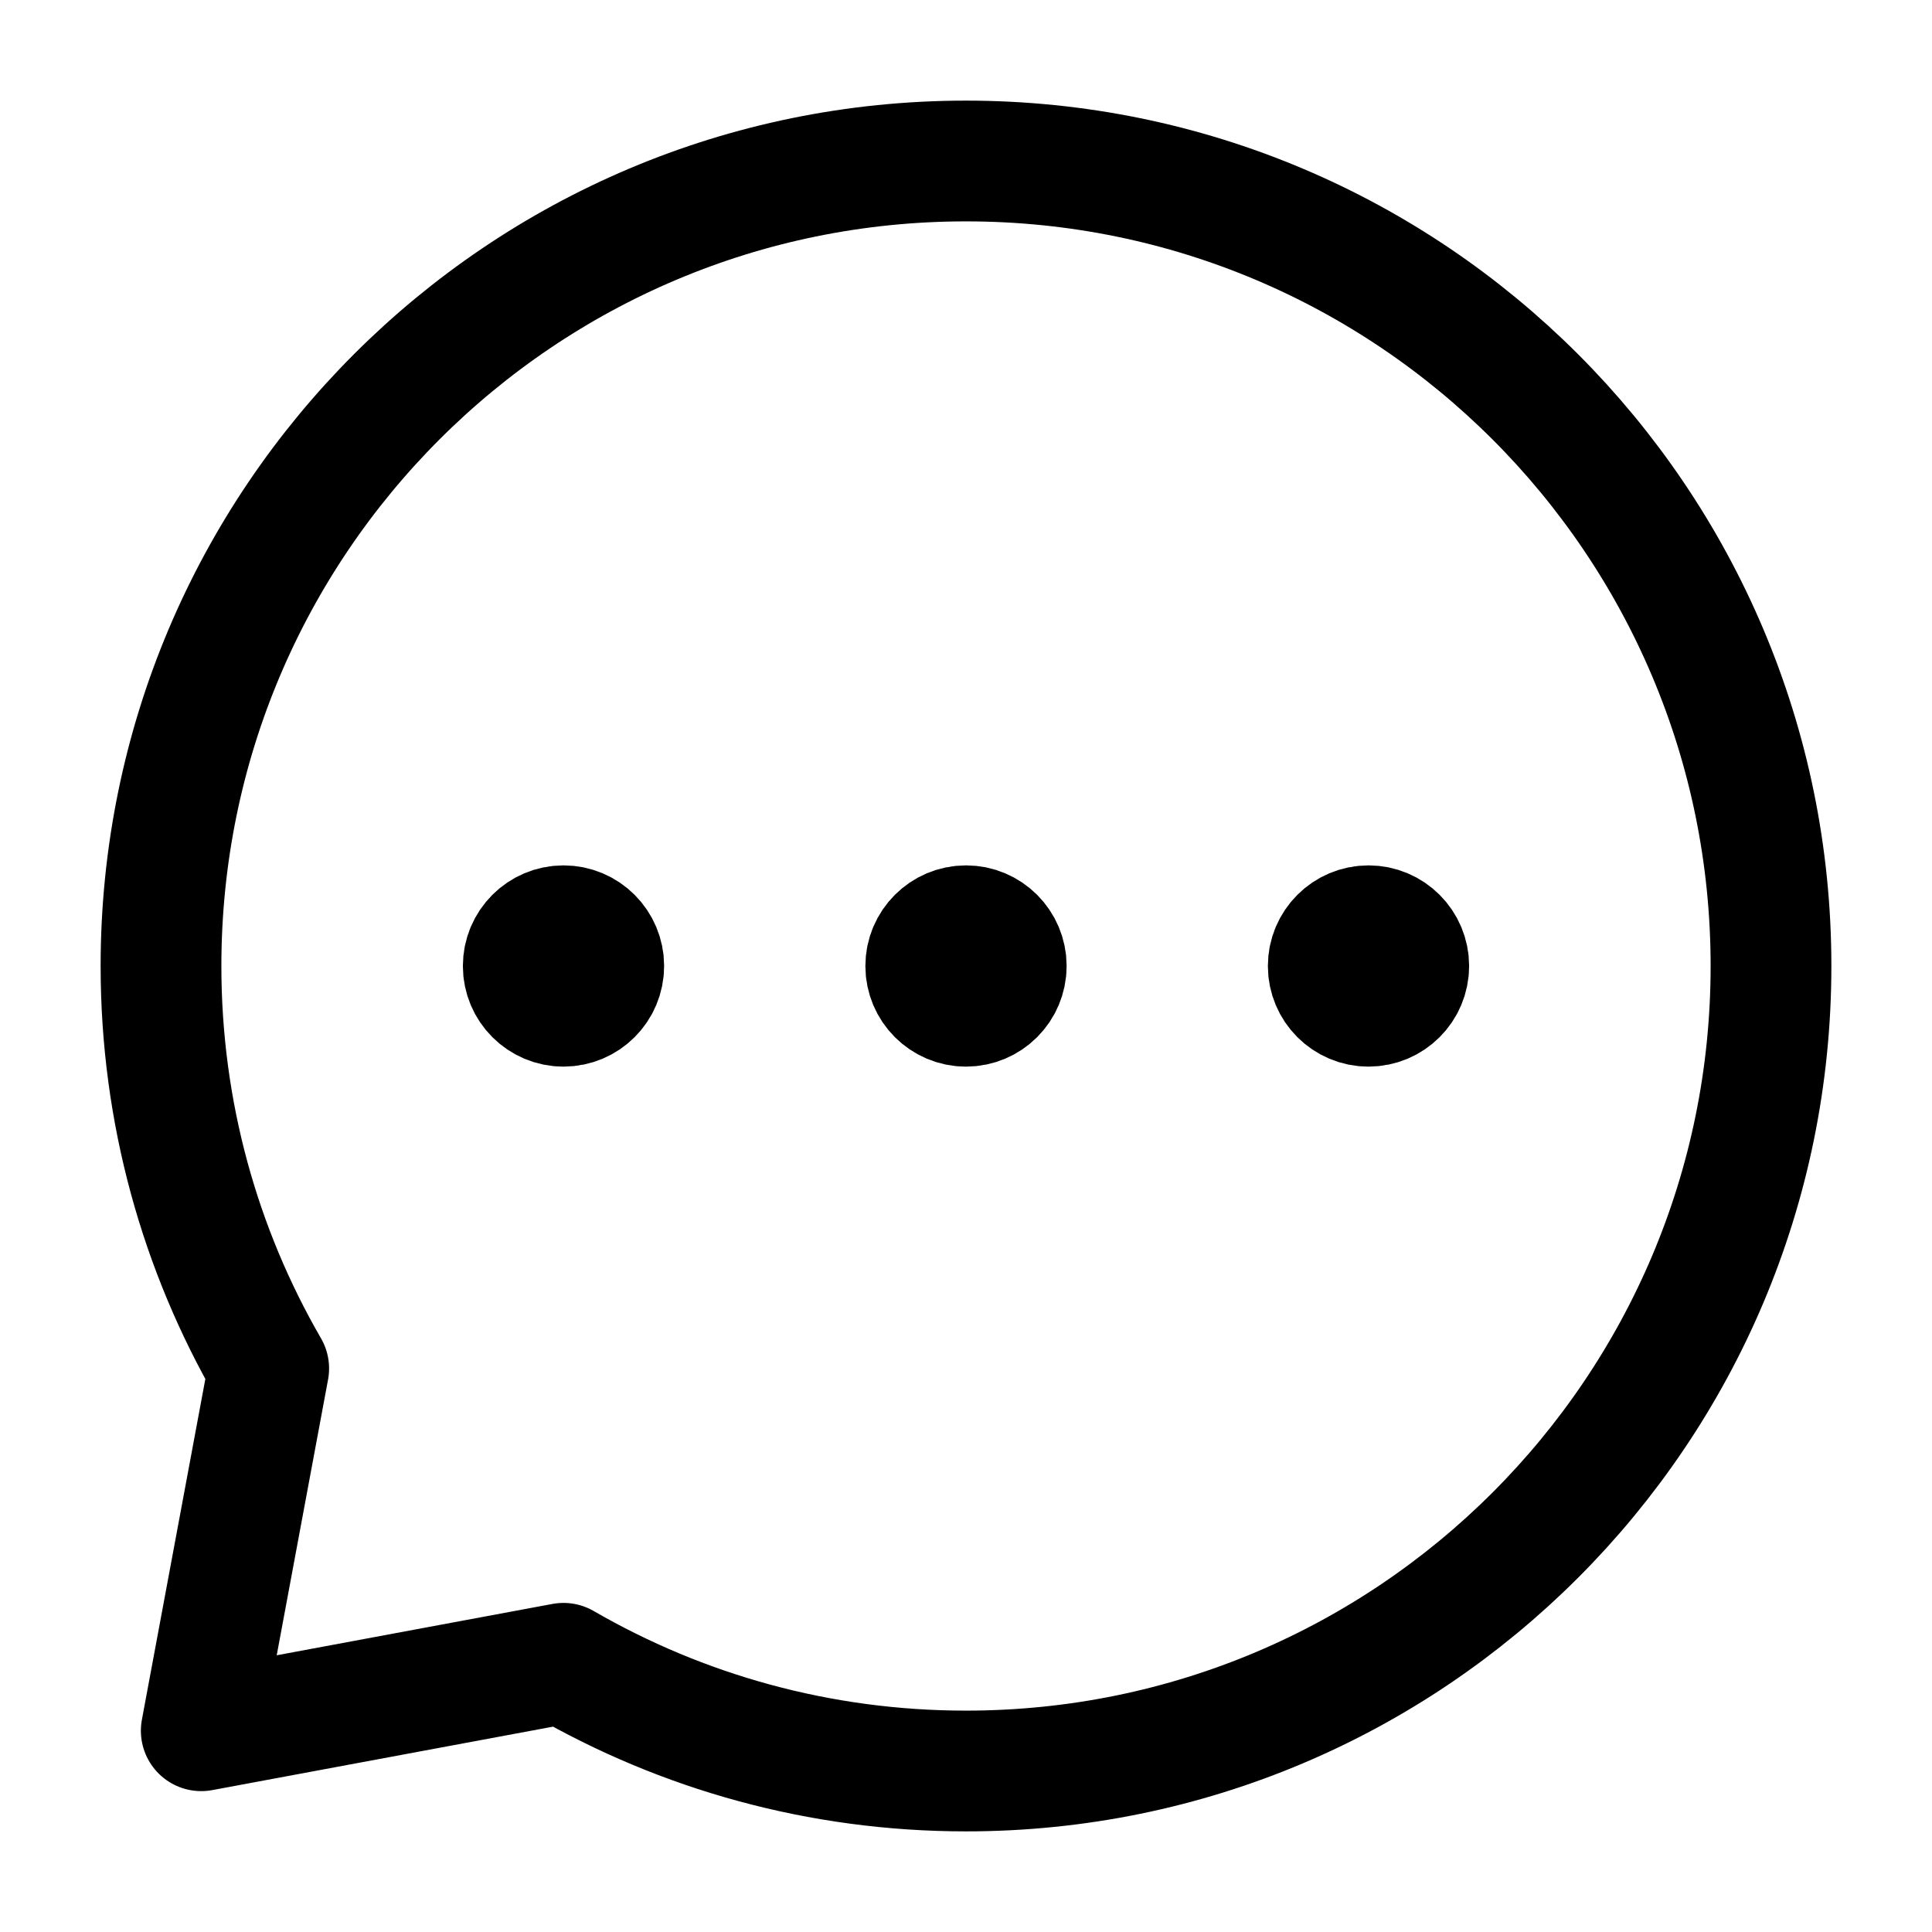
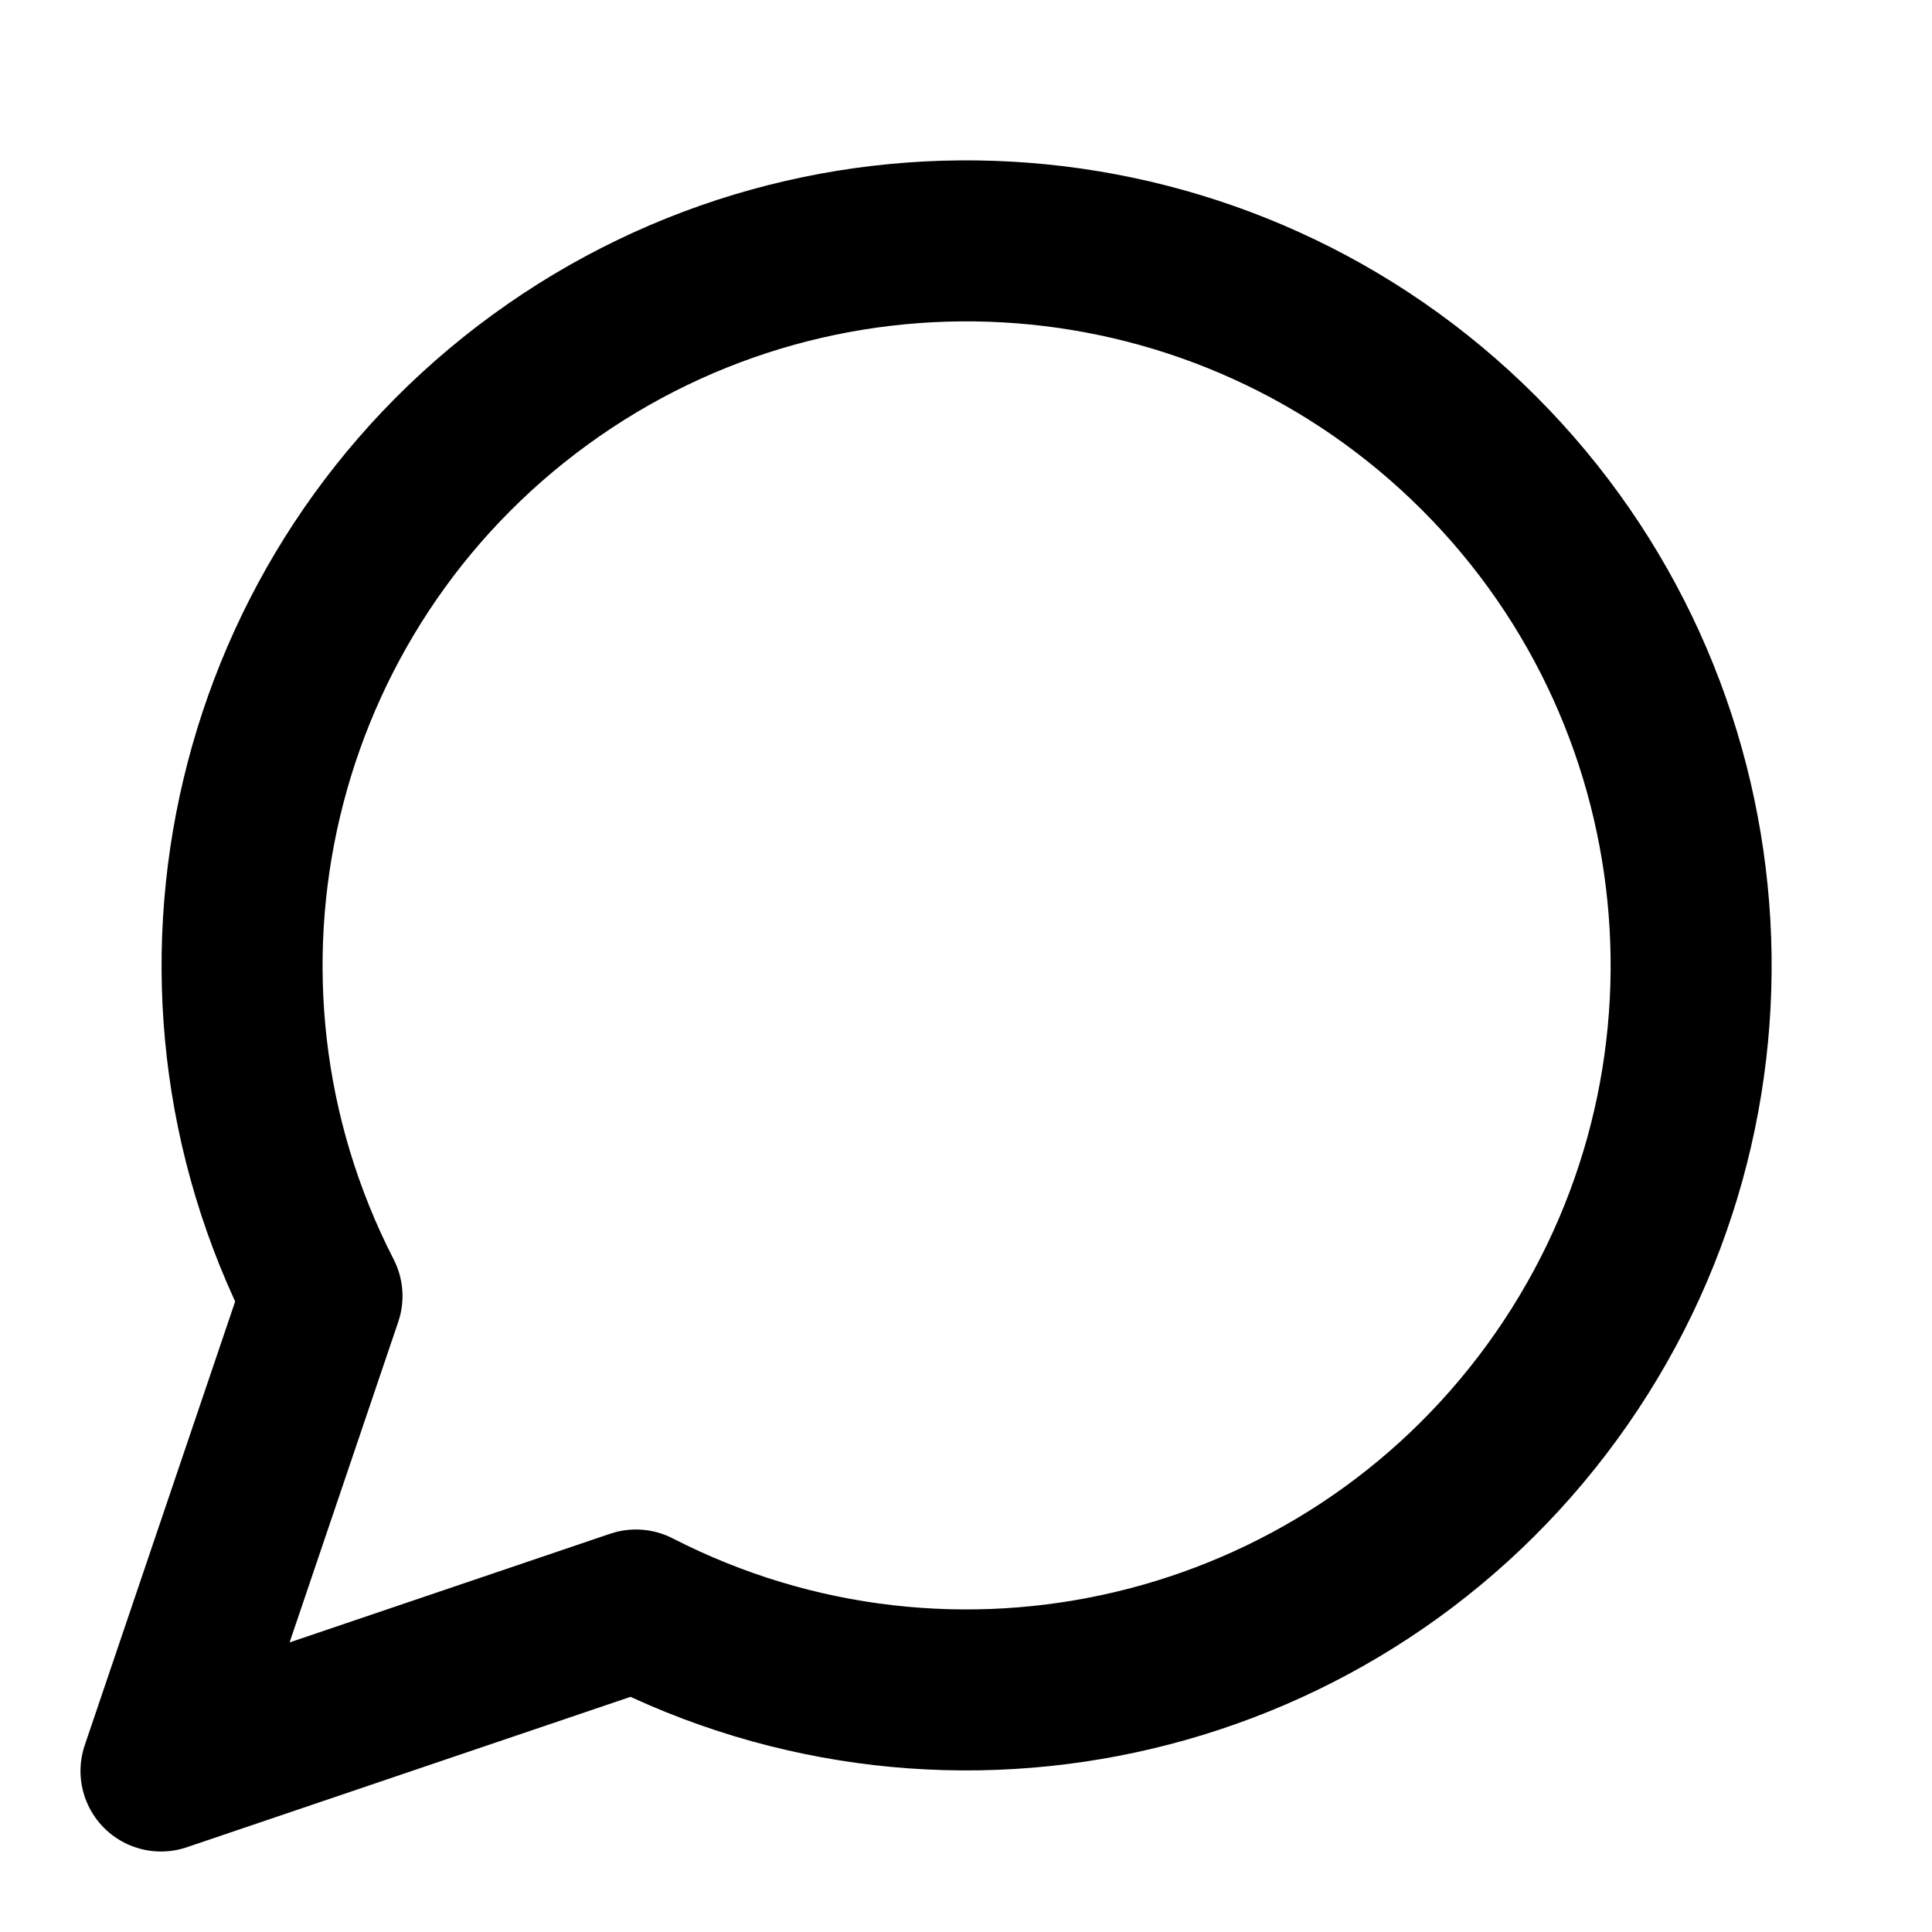
- <svg xmlns="http://www.w3.org/2000/svg" width="24" height="24" stroke-width="1.5" viewBox="0 0 24 24" fill="none">
-   <path d="M17 12.5C17.276 12.5 17.5 12.276 17.5 12C17.5 11.724 17.276 11.5 17 11.5C16.724 11.5 16.5 11.724 16.5 12C16.5 12.276 16.724 12.5 17 12.5Z" fill="currentColor" stroke="currentColor" stroke-linecap="round" stroke-linejoin="round" />
-   <path d="M12 12.5C12.276 12.5 12.5 12.276 12.5 12C12.5 11.724 12.276 11.5 12 11.5C11.724 11.5 11.5 11.724 11.5 12C11.5 12.276 11.724 12.5 12 12.5Z" fill="currentColor" stroke="currentColor" stroke-linecap="round" stroke-linejoin="round" />
-   <path d="M7 12.5C7.276 12.5 7.5 12.276 7.5 12C7.5 11.724 7.276 11.5 7 11.5C6.724 11.5 6.5 11.724 6.5 12C6.5 12.276 6.724 12.5 7 12.5Z" fill="currentColor" stroke="currentColor" stroke-linecap="round" stroke-linejoin="round" />
-   <path d="M12 22C17.523 22 22 17.523 22 12C22 6.477 17.523 2 12 2C6.477 2 2 6.477 2 12C2 13.821 2.487 15.529 3.338 17L2.5 21.5L7 20.662C8.471 21.513 10.179 22 12 22Z" stroke="currentColor" stroke-linecap="round" stroke-linejoin="round" />
+ <svg xmlns="http://www.w3.org/2000/svg" width="24" height="24" viewBox="0 0 24 24" stroke-width="2" fill="none">
+   <path d="M7.9 20A9 9 0 1 0 4 16.1L2 22Z" stroke="currentColor" stroke-linecap="round" stroke-linejoin="round" />
</svg>
